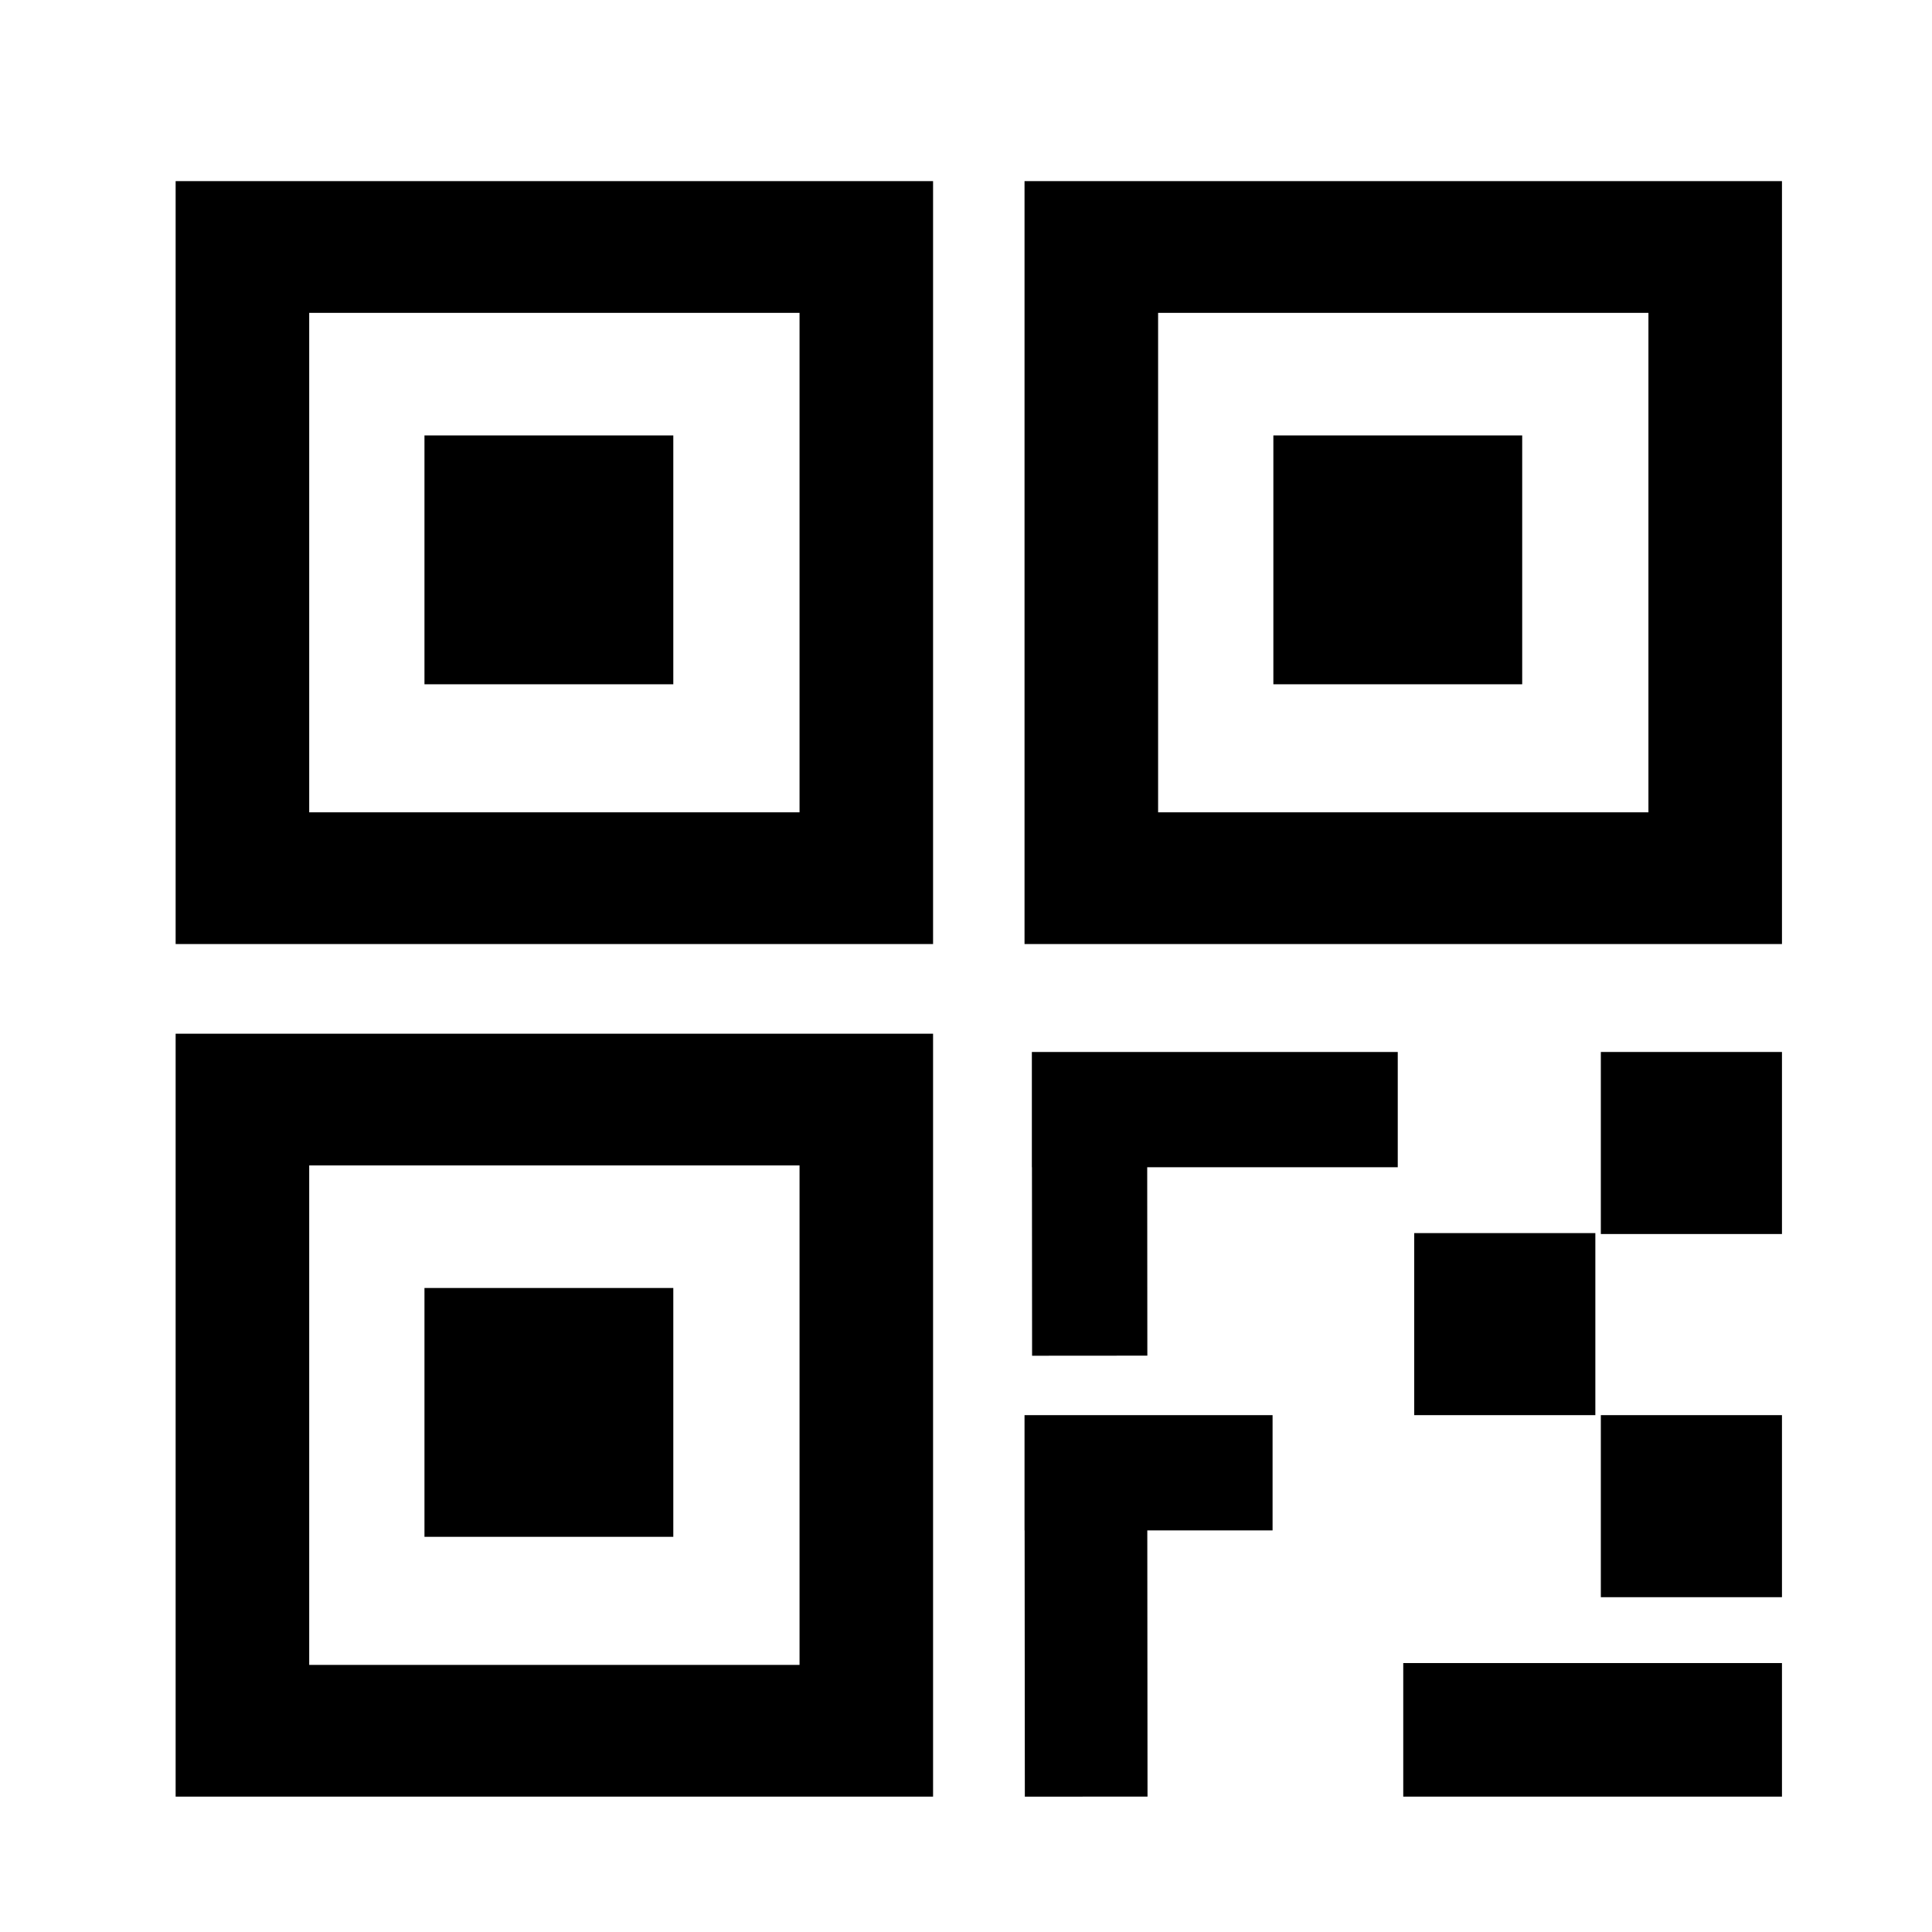
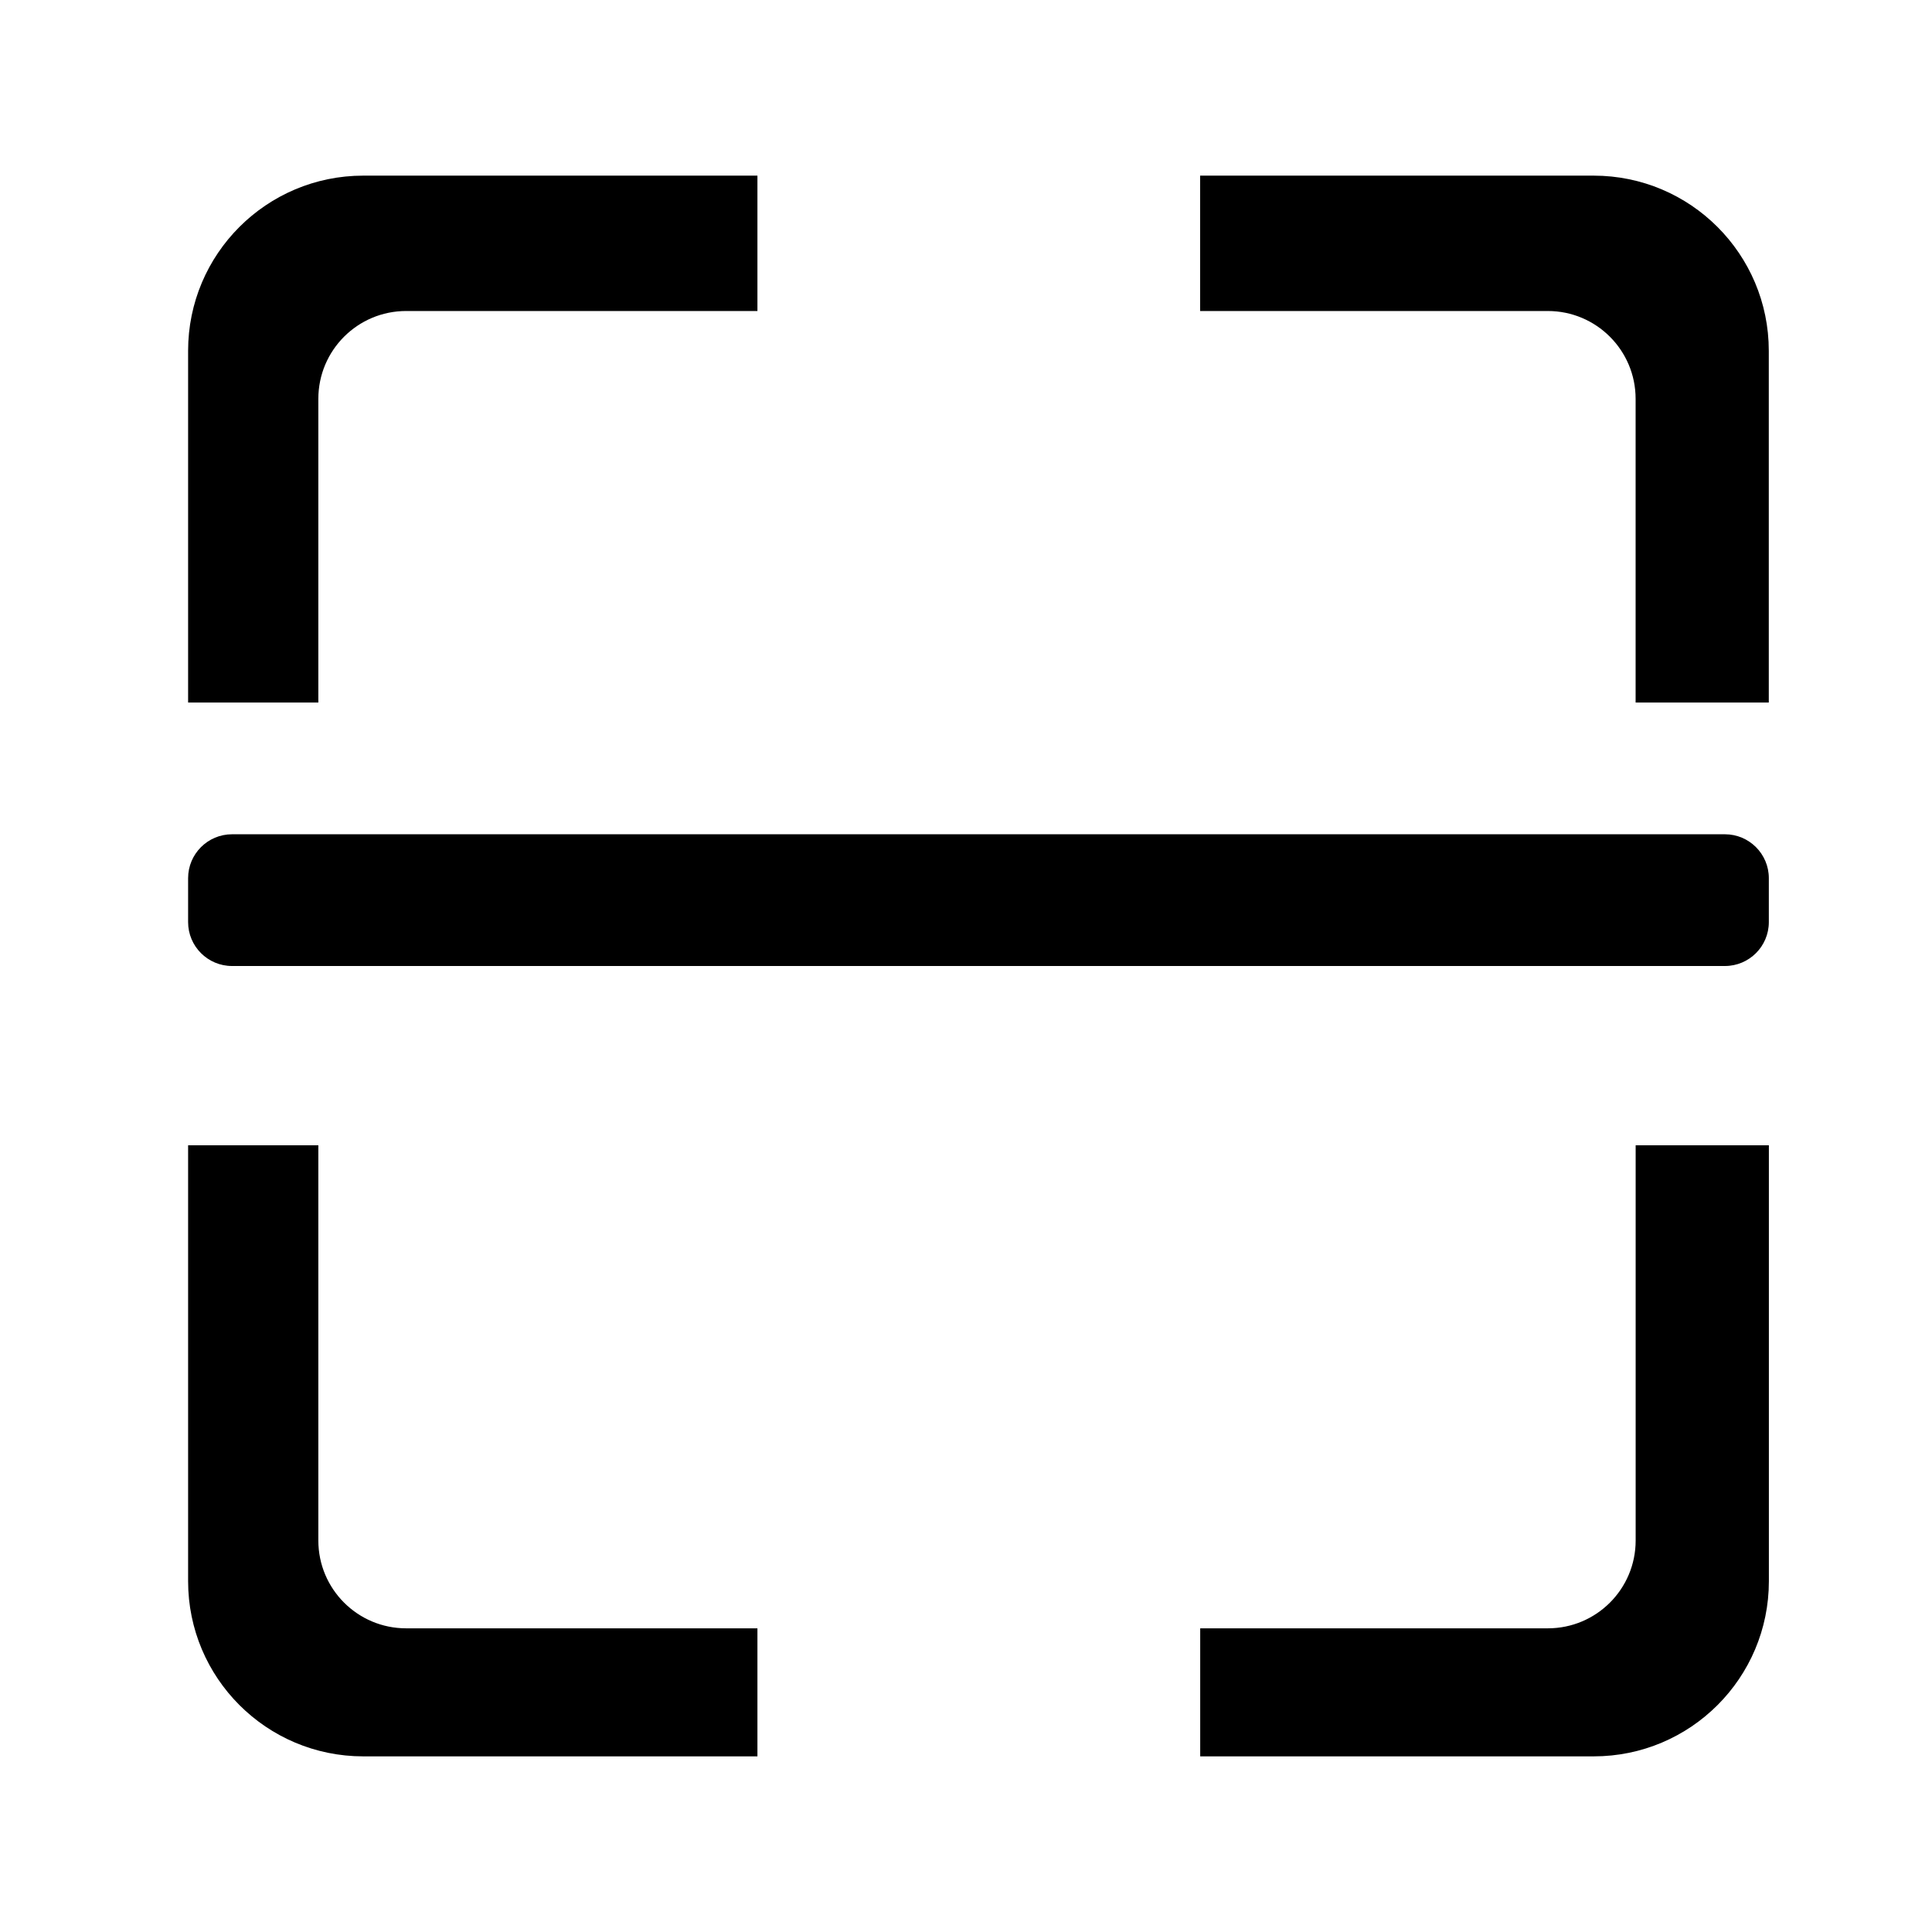
- <svg xmlns="http://www.w3.org/2000/svg" version="1.1" id="图层_2" x="0px" y="0px" width="44px" height="44px" viewBox="0 0 44 44" enable-background="new 0 0 44 44" xml:space="preserve">
+ <svg xmlns="http://www.w3.org/2000/svg" version="1.1" id="图层_4" x="0px" y="0px" width="44px" height="44px" viewBox="0 0 44 44" enable-background="new 0 0 44 44" xml:space="preserve">
  <g>
-     <path d="M40.542,4.125H23.375h-0.042V21.5h17.25V4.125H40.542z M37.542,18.5H26.375V7.125h11.167V18.5z" />
-     <rect x="29" y="9.917" width="5.667" height="5.667" />
-     <path d="M4.042,4.125H4V21.5h17.25V4.125h-0.042H4.042z M18.208,18.5H7.042V7.125h11.167V18.5z" />
-     <rect x="9.667" y="9.917" width="5.667" height="5.667" />
-     <path d="M4.042,23.542H4v17.375h17.25V23.542h-0.042H4.042z M18.208,37.917H7.042V26.542h11.167V37.917z" />
-     <rect x="9.667" y="29.333" width="5.667" height="5.667" />
-     <polygon points="23.5,23.958 23.5,26.583 23.502,26.583 23.505,30.876 26.13,30.874 26.127,26.583 31.833,26.583 31.833,23.958     " />
-     <polygon points="26.127,32.229 25.972,32.229 23.333,32.229 23.333,32.231 23.333,32.231 23.333,32.309 23.333,34.854    23.335,34.854 23.34,40.918 26.134,40.916 26.129,34.854 28.982,34.854 28.982,32.229 26.127,32.229  " />
-     <rect x="32.208" y="28.083" width="4.125" height="4.146" />
-     <rect x="36.458" y="23.958" width="4.125" height="4.146" />
-     <rect x="36.458" y="32.229" width="4.125" height="4.146" />
-     <rect x="31.958" y="37.875" width="8.625" height="3.042" />
+     <path d="M7.25,16V9.083c0-1.105,0.895-2,2-2h8V4H8.274c-2.204,0-3.99,1.786-3.99,3.99V16H7.25z" />
+     <path d="M27.333,7.083h7.917c1.105,0,2,0.895,2,2V16h3.033V7.99c0-2.204-1.786-3.99-3.99-3.99h-8.961V7.083z" />
+     <path d="M17.25,37.084h-8c-1.105,0-2-0.895-2-2v-9.001H4.284v9.927c0,2.204,1.786,3.99,3.99,3.99h8.976V37.084z" />
+     <path d="M37.251,26.083v9.001c0,1.105-0.895,2-2,2h-7.917V40h8.961c2.204,0,3.99-1.786,3.99-3.99v-9.927H37.251z" />
  </g>
+   <path d="M40.284,21c0,0.552-0.448,1-1,1h-34c-0.552,0-1-0.448-1-1v-1c0-0.552,0.448-1,1-1h34c0.552,0,1,0.448,1,1V21z" />
</svg>
